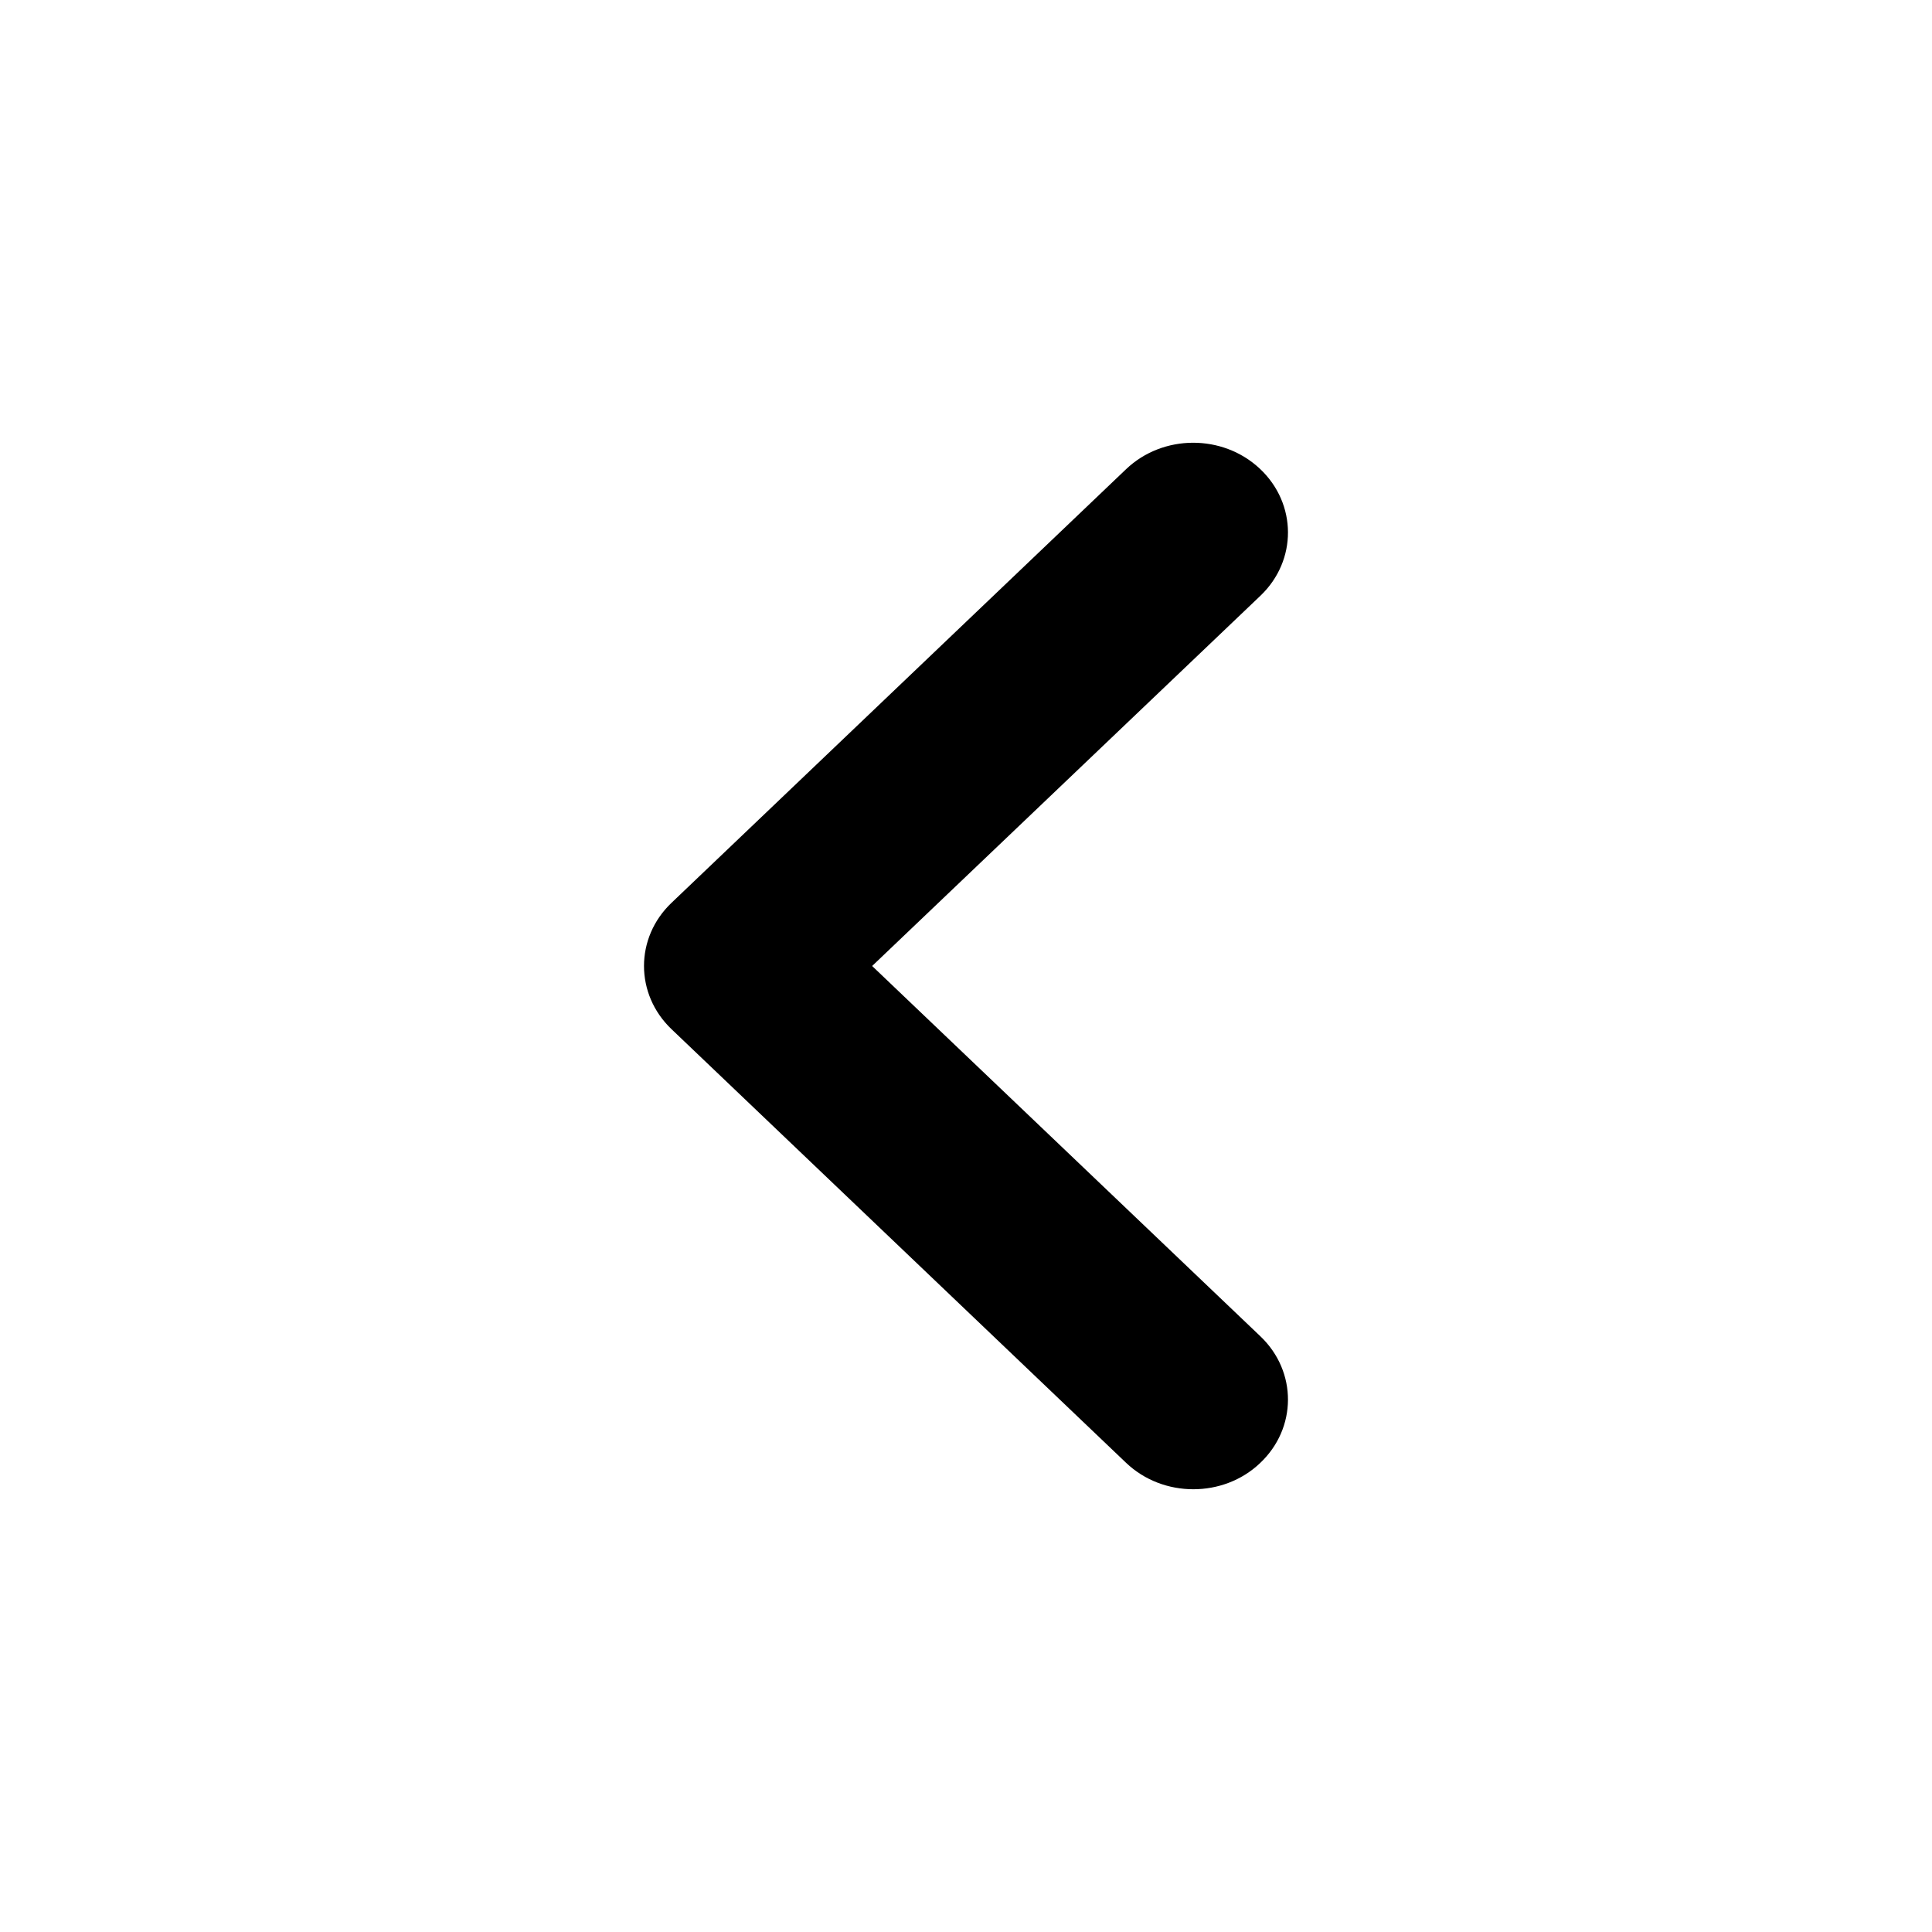
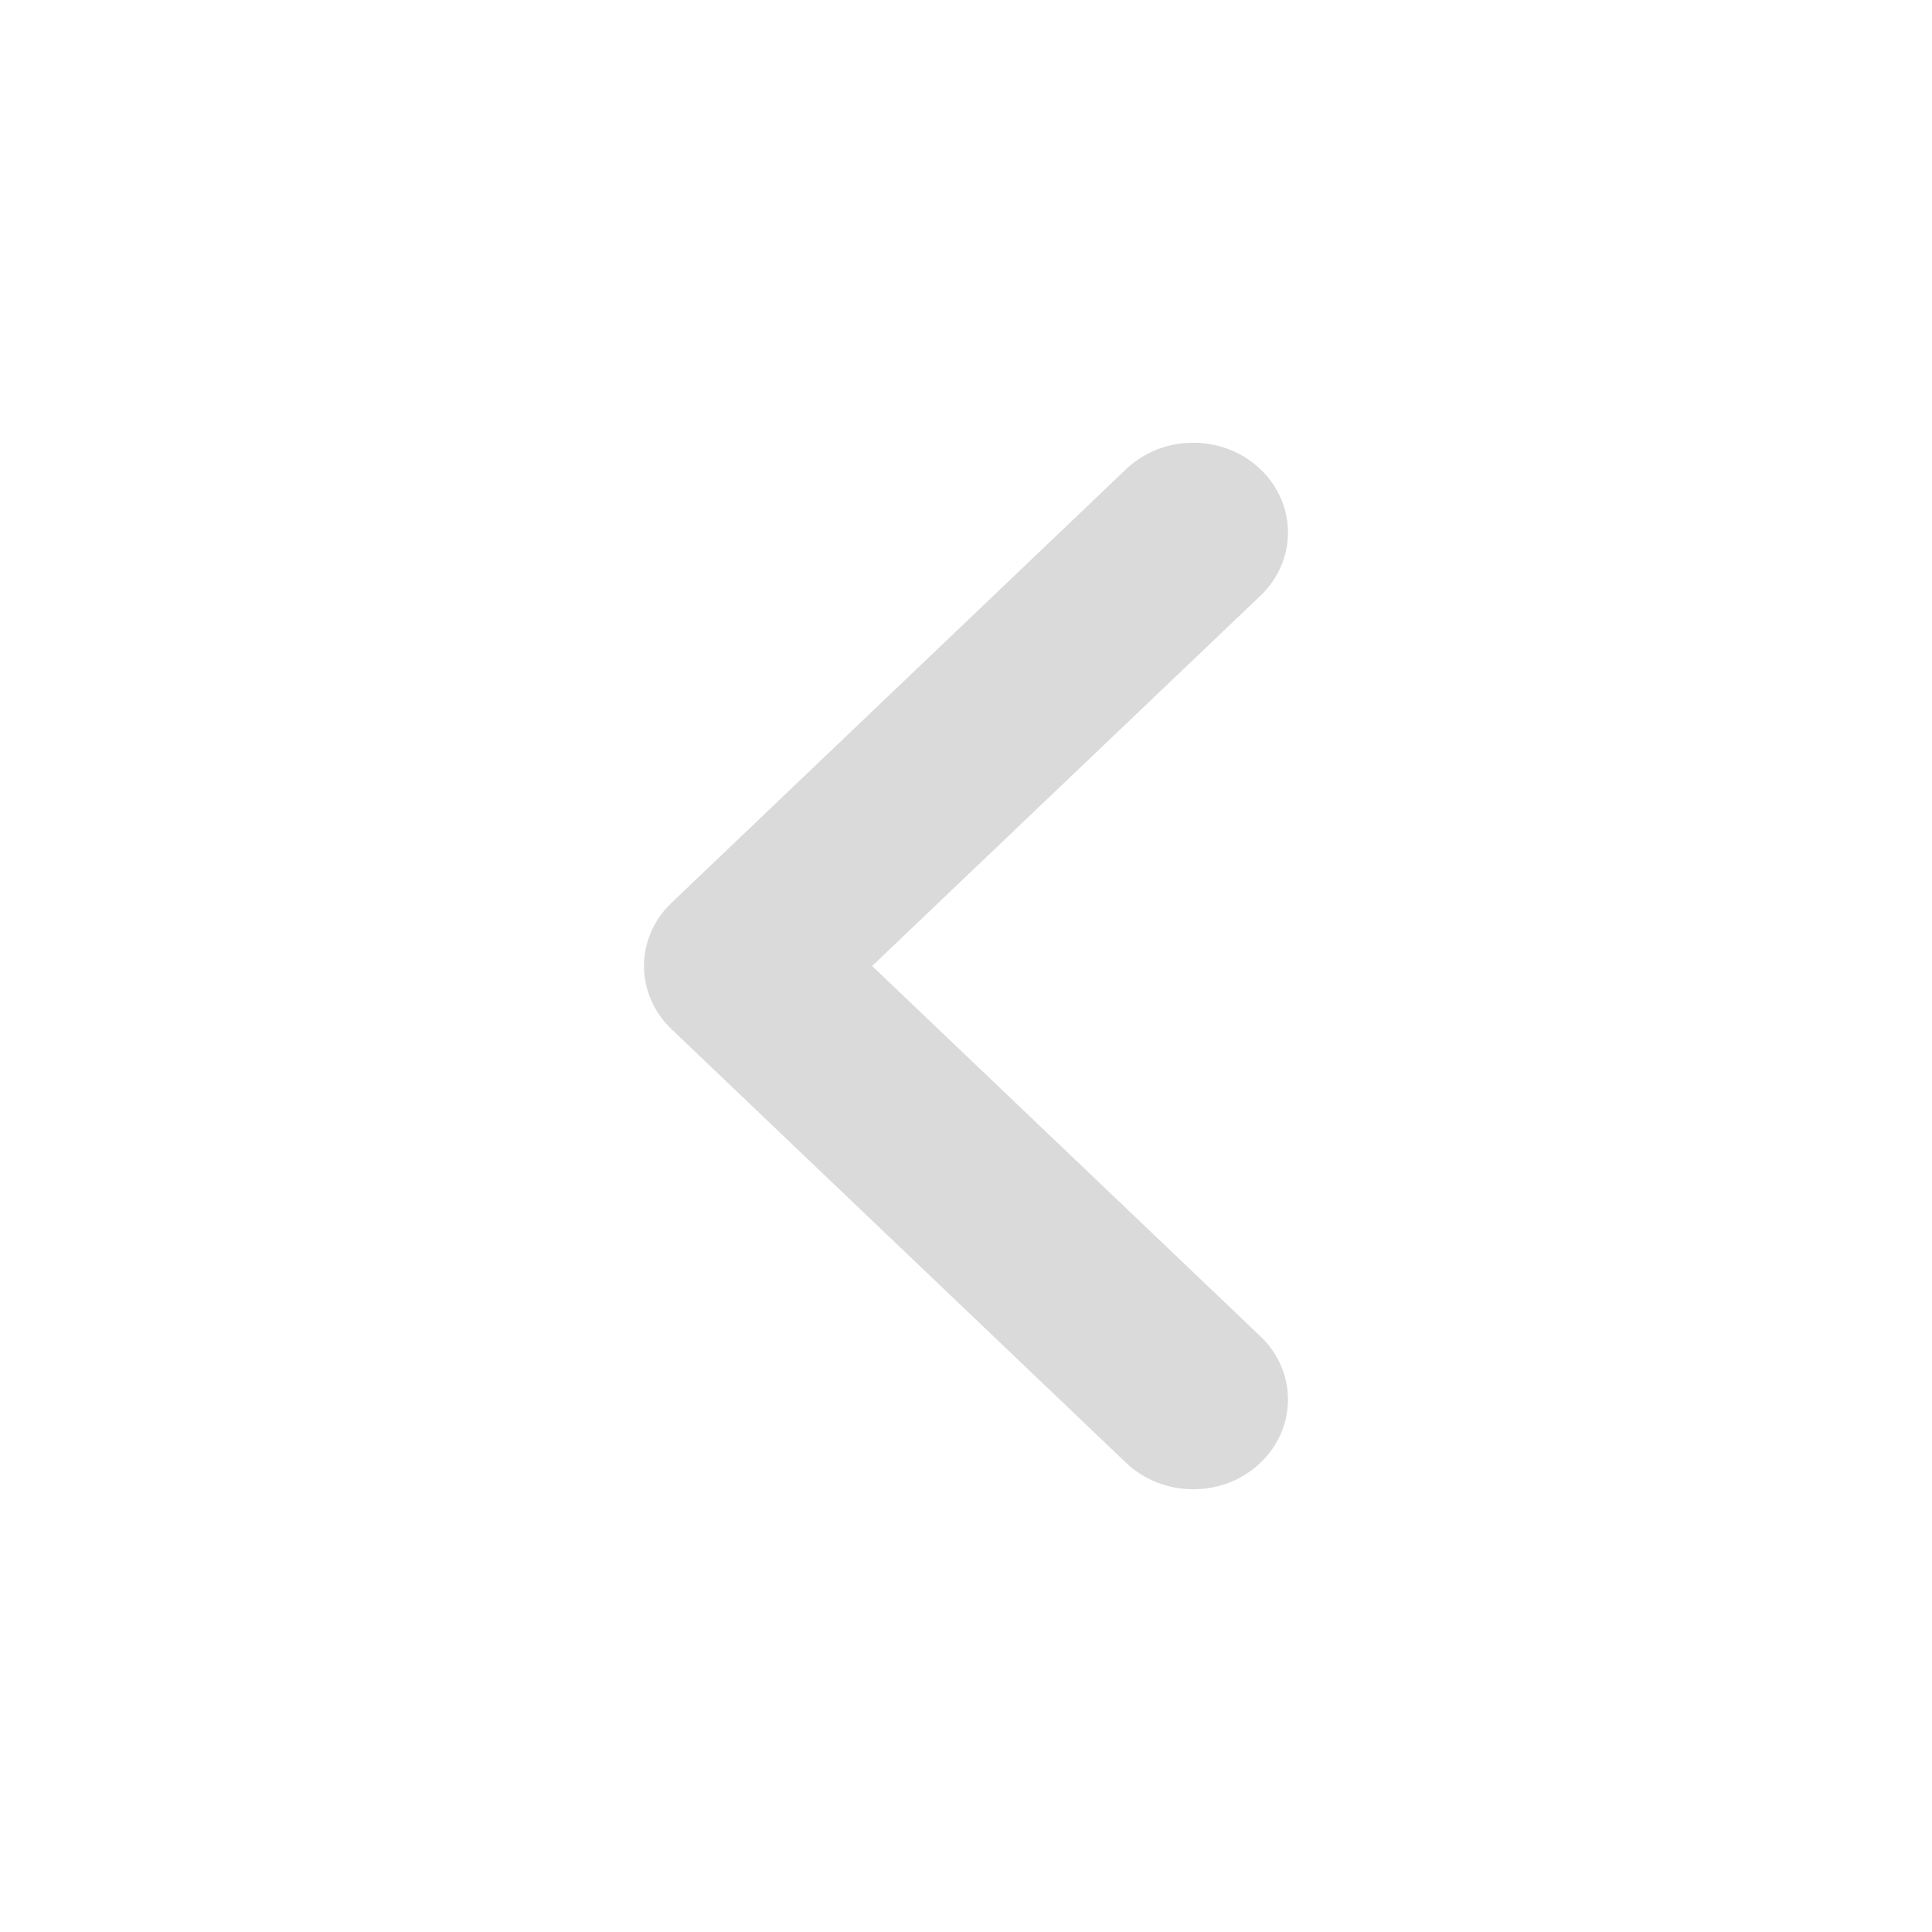
<svg xmlns="http://www.w3.org/2000/svg" version="1.1" id="Layer_1" x="0px" y="0px" width="24px" height="24px" viewBox="0 0 24 24" enable-background="new 0 0 24 24" xml:space="preserve">
-   <path d="M14.824,18.5c-0.303,0-0.605-0.109-0.836-0.329l-5.646-5.386c-0.456-0.435-0.456-1.136,0-1.57l5.646-5.386  c0.458-0.437,1.203-0.439,1.664-0.005s0.464,1.139,0.006,1.576L10.834,12l4.824,4.601c0.458,0.437,0.455,1.142-0.006,1.575  C15.424,18.393,15.123,18.5,14.824,18.5z" />
+   <path d="M14.824,18.5c-0.303,0-0.605-0.109-0.836-0.329l-5.646-5.386c-0.456-0.435-0.456-1.136,0-1.57l5.646-5.386  c0.458-0.437,1.203-0.439,1.664-0.005s0.464,1.139,0.006,1.576L10.834,12l4.824,4.601c0.458,0.437,0.455,1.142-0.006,1.575  C15.424,18.393,15.123,18.5,14.824,18.5z" fill="#dadada" />
</svg>
